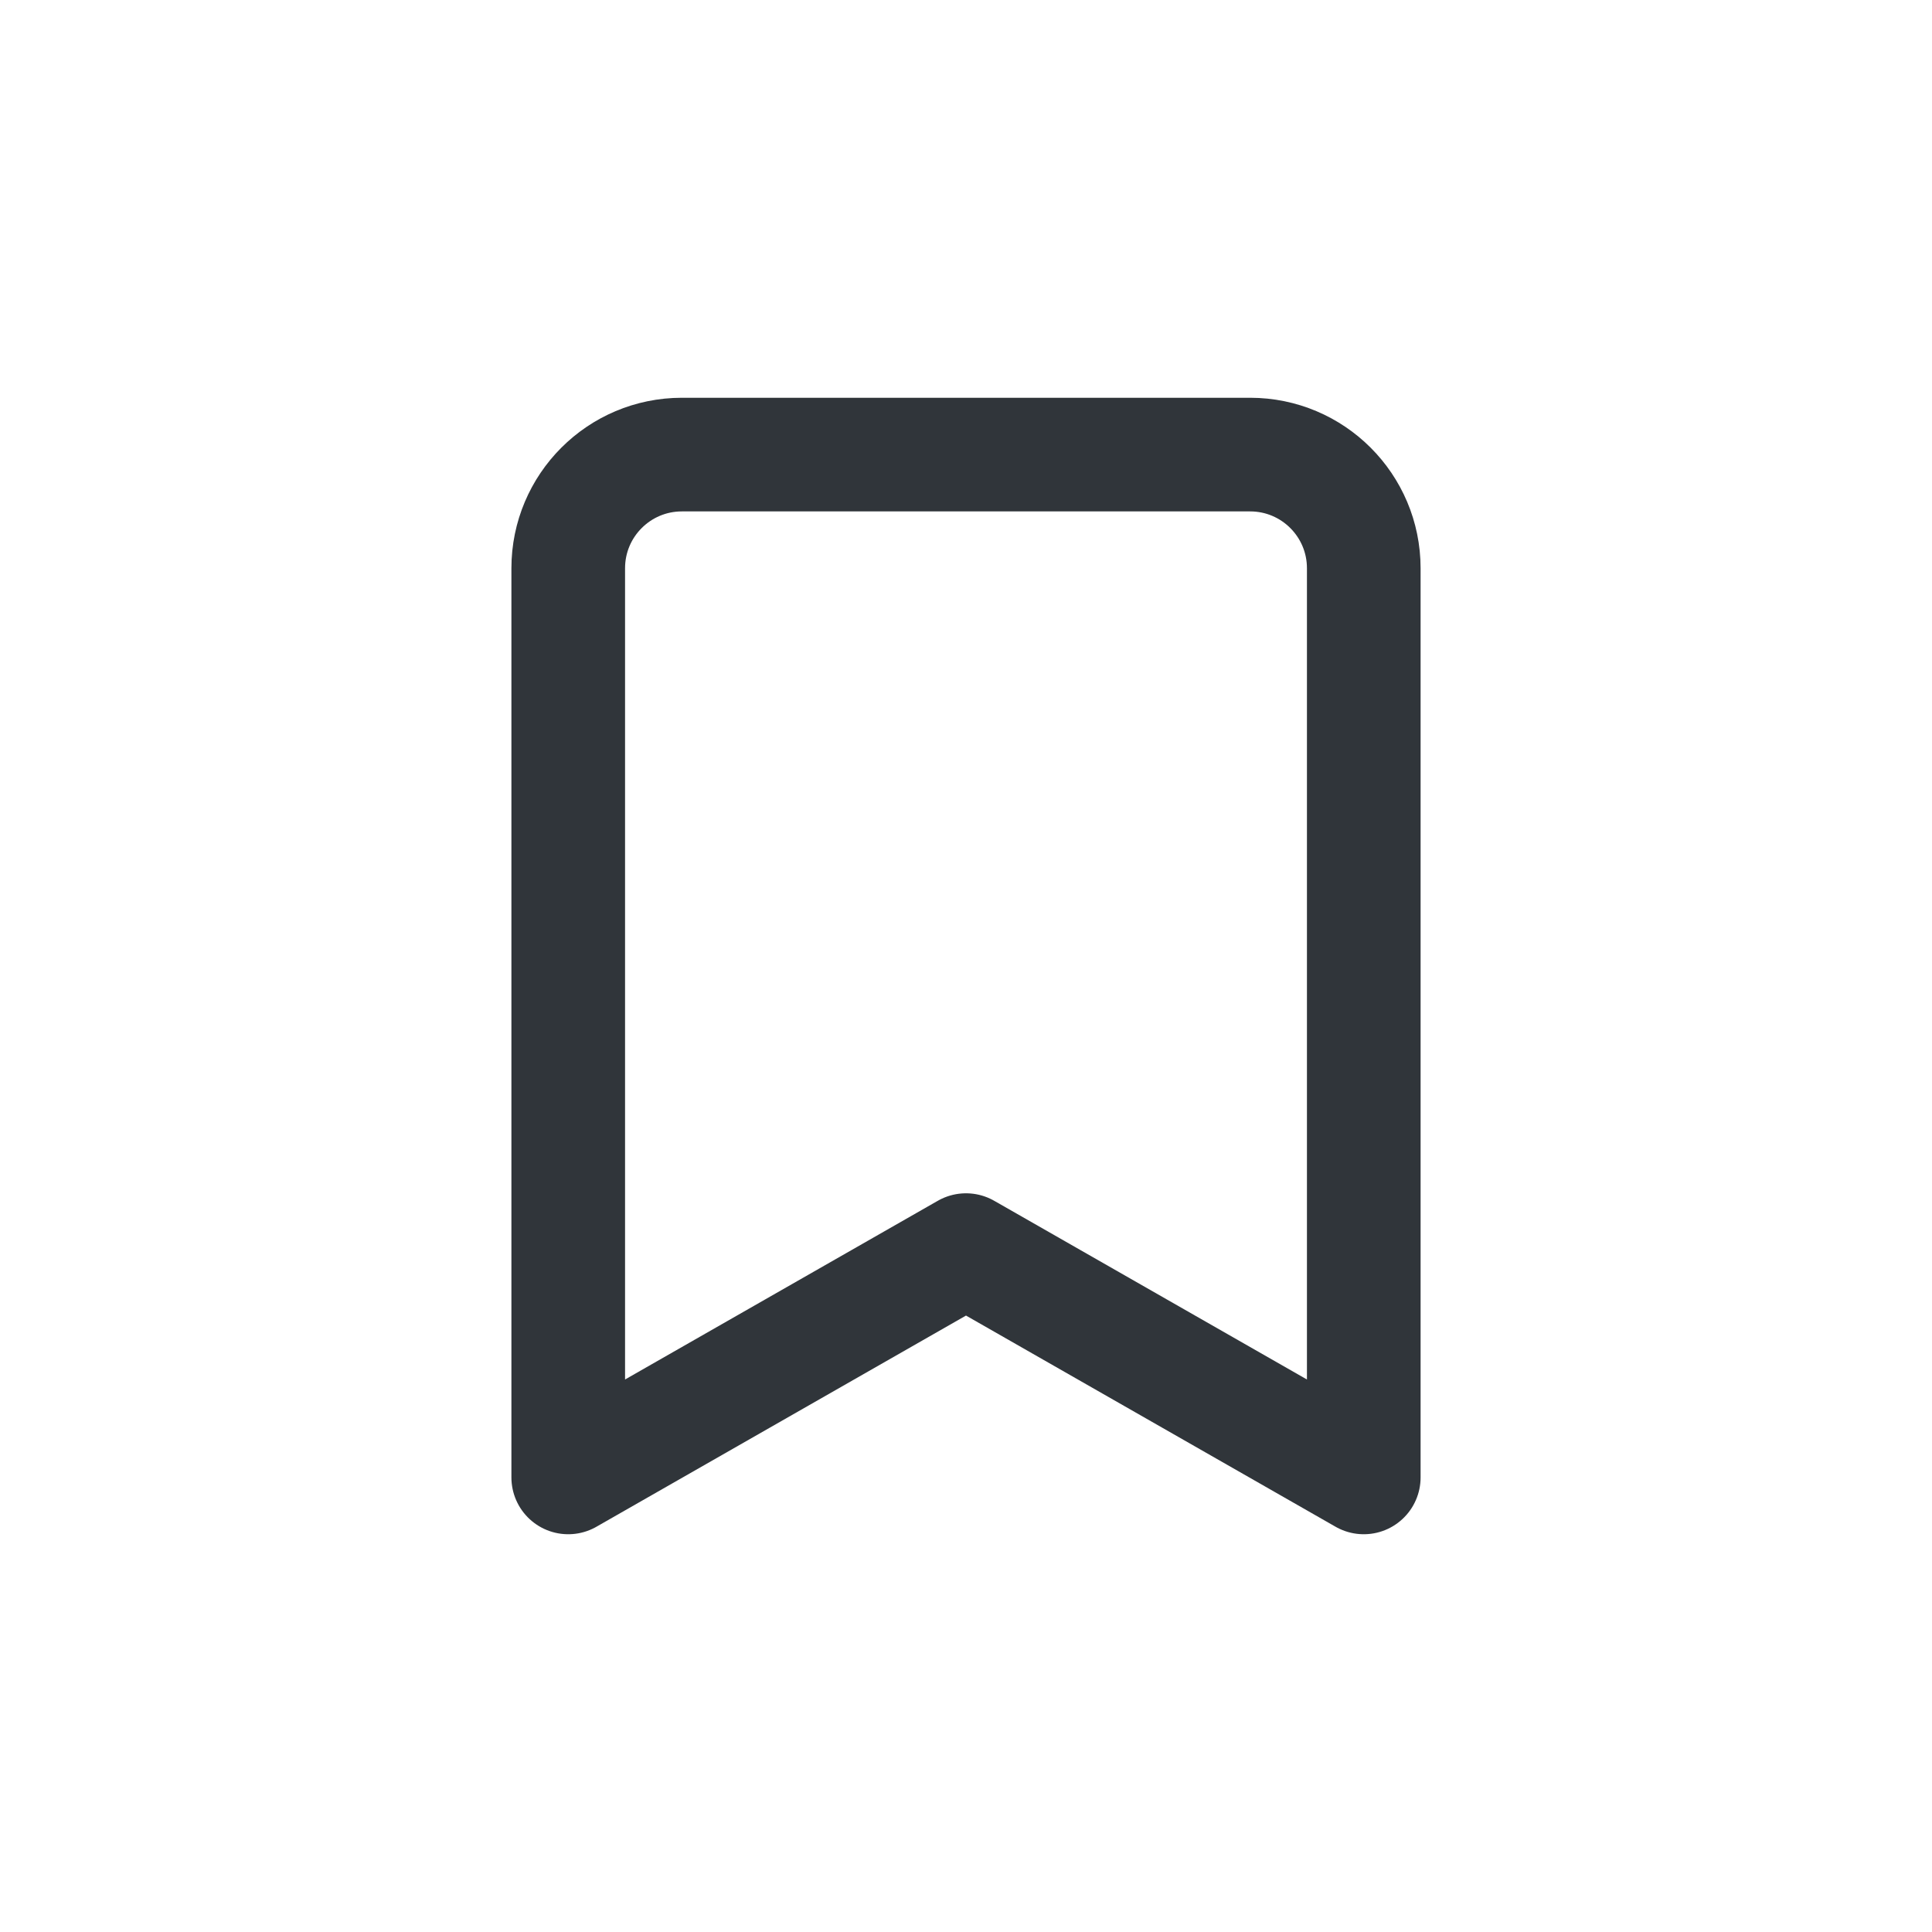
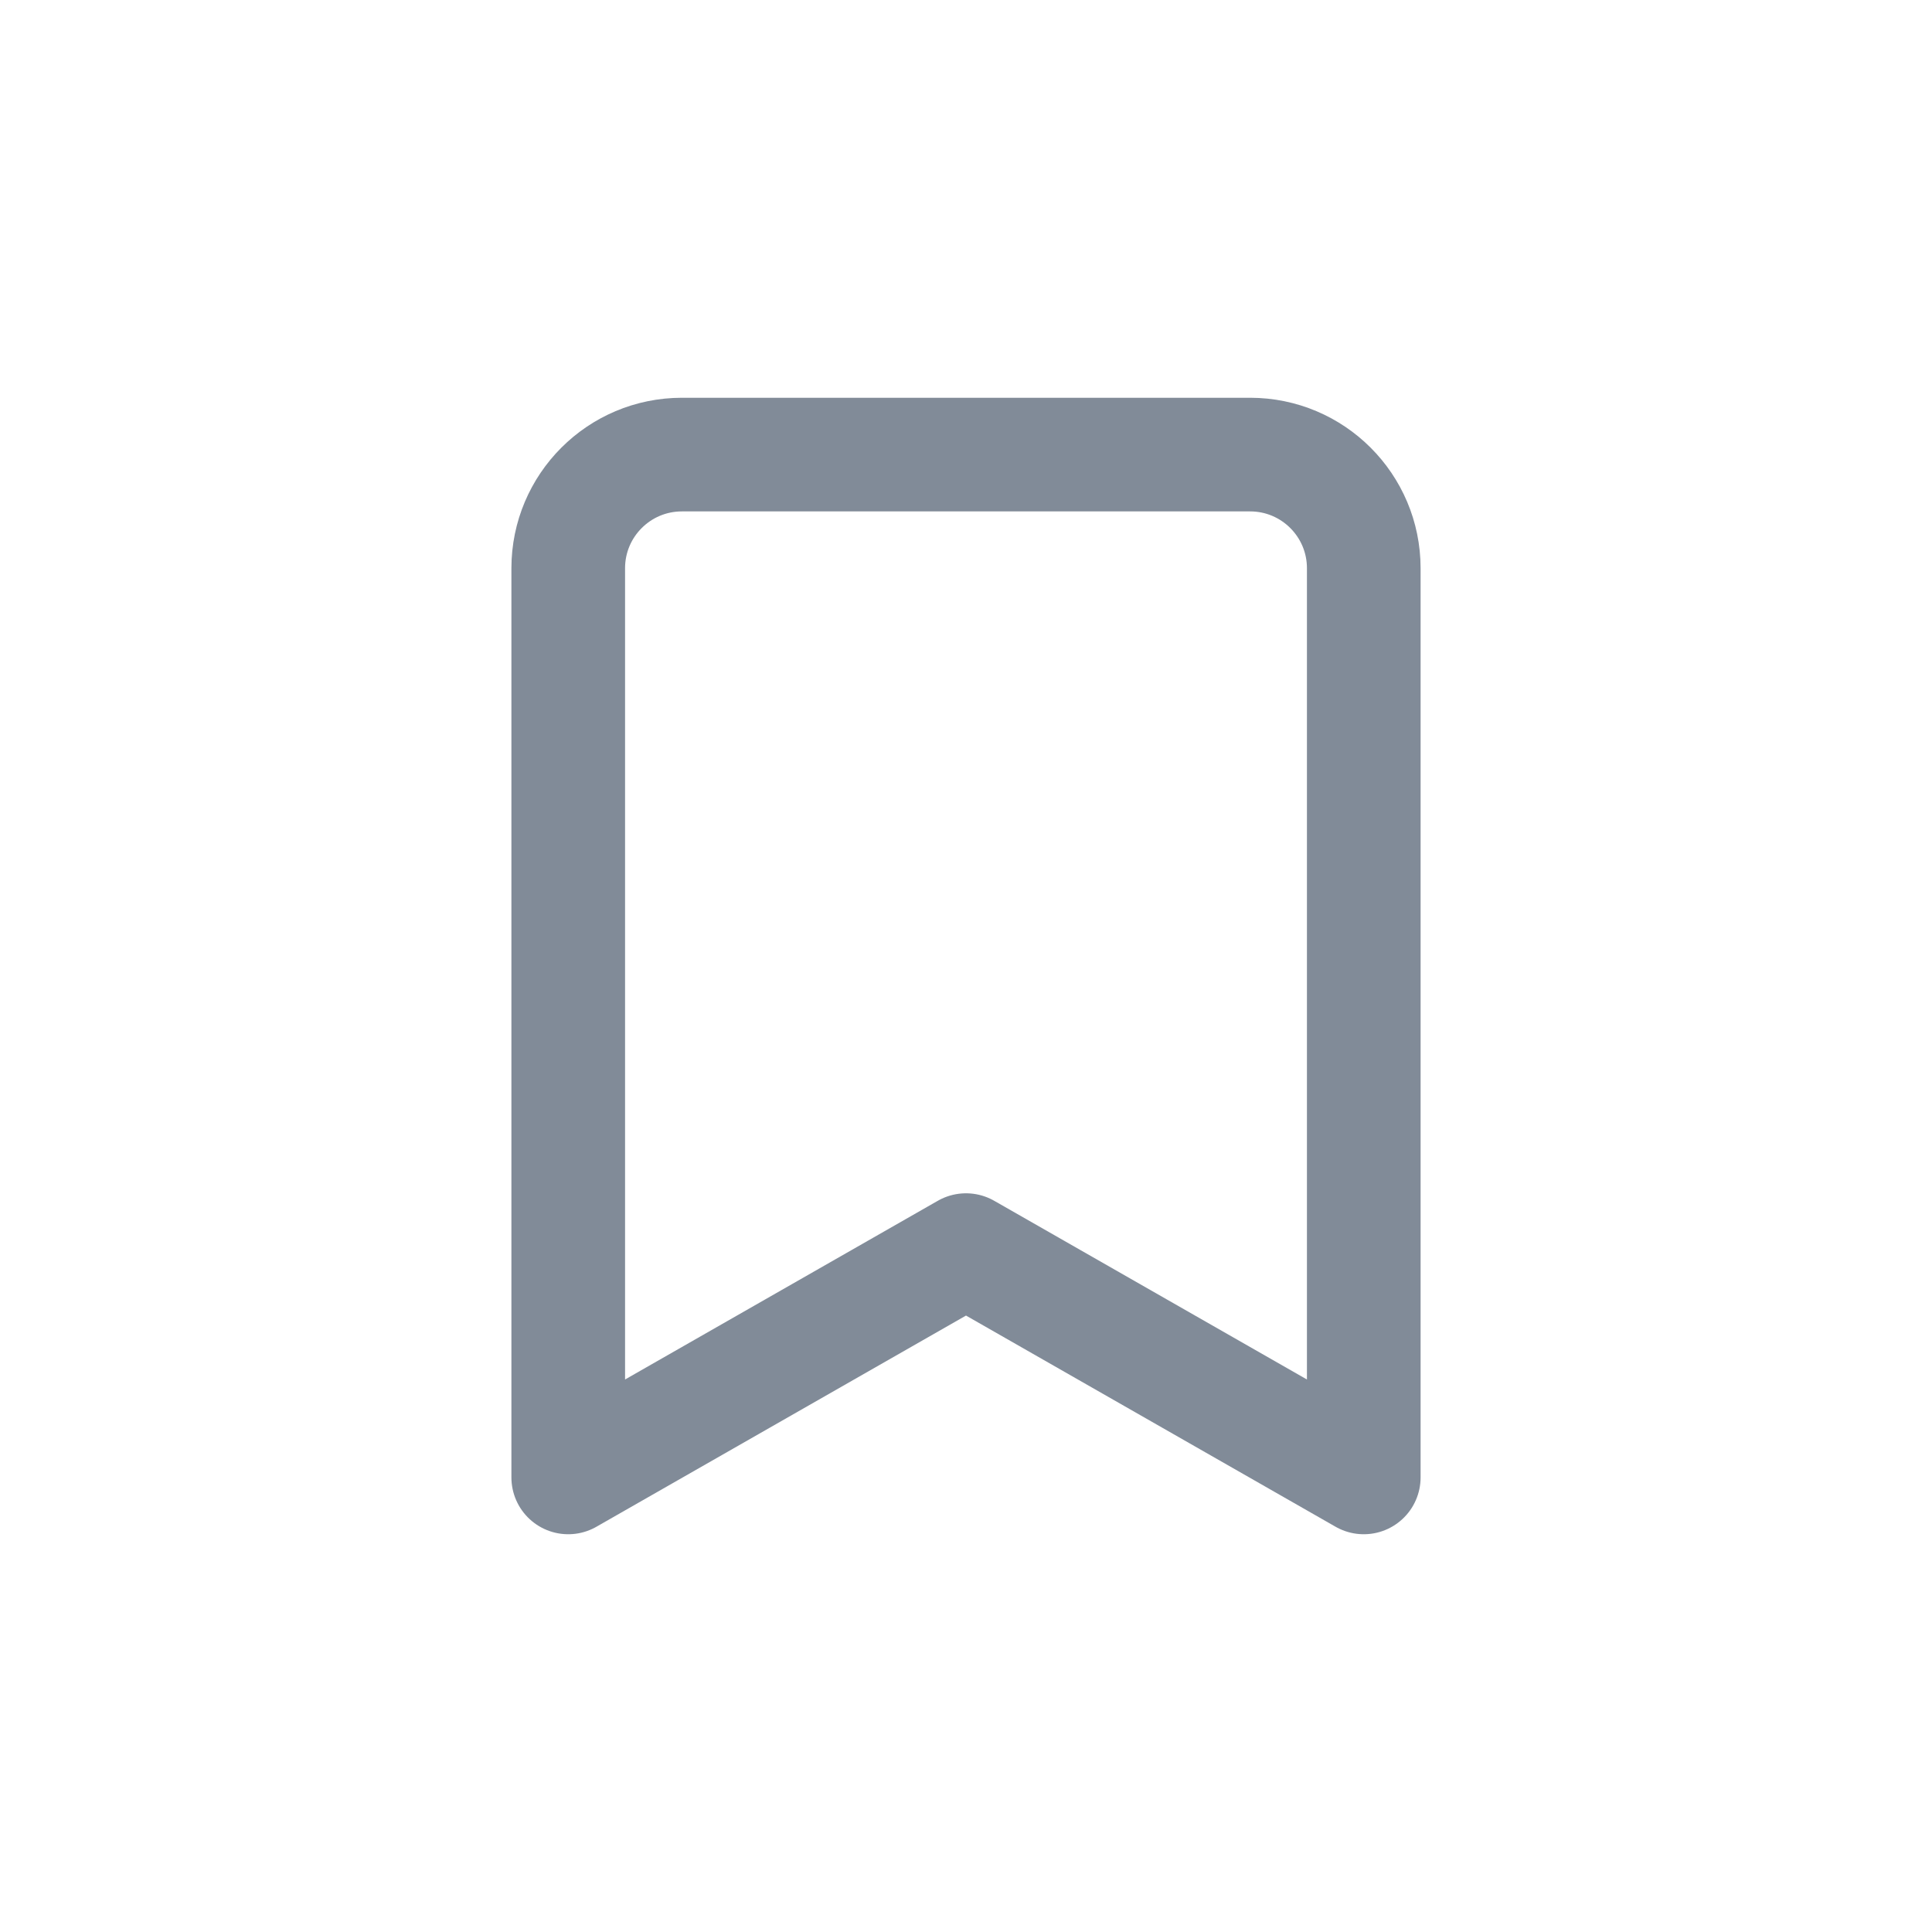
- <svg xmlns="http://www.w3.org/2000/svg" width="34" height="34" viewBox="-5 -5 34 34" fill="none" stroke="#30353a" stroke-width="2" stroke-linecap="round" stroke-linejoin="round">
+ <svg xmlns="http://www.w3.org/2000/svg" width="34" height="34" viewBox="-5 -5 34 34" fill="none" stroke="#818b98" stroke-width="2" stroke-linecap="round" stroke-linejoin="round">
  <path d="m19 21-7-4-7 4V5a2 2 0 0 1 2-2h10a2 2 0 0 1 2 2v16z" />
</svg>
